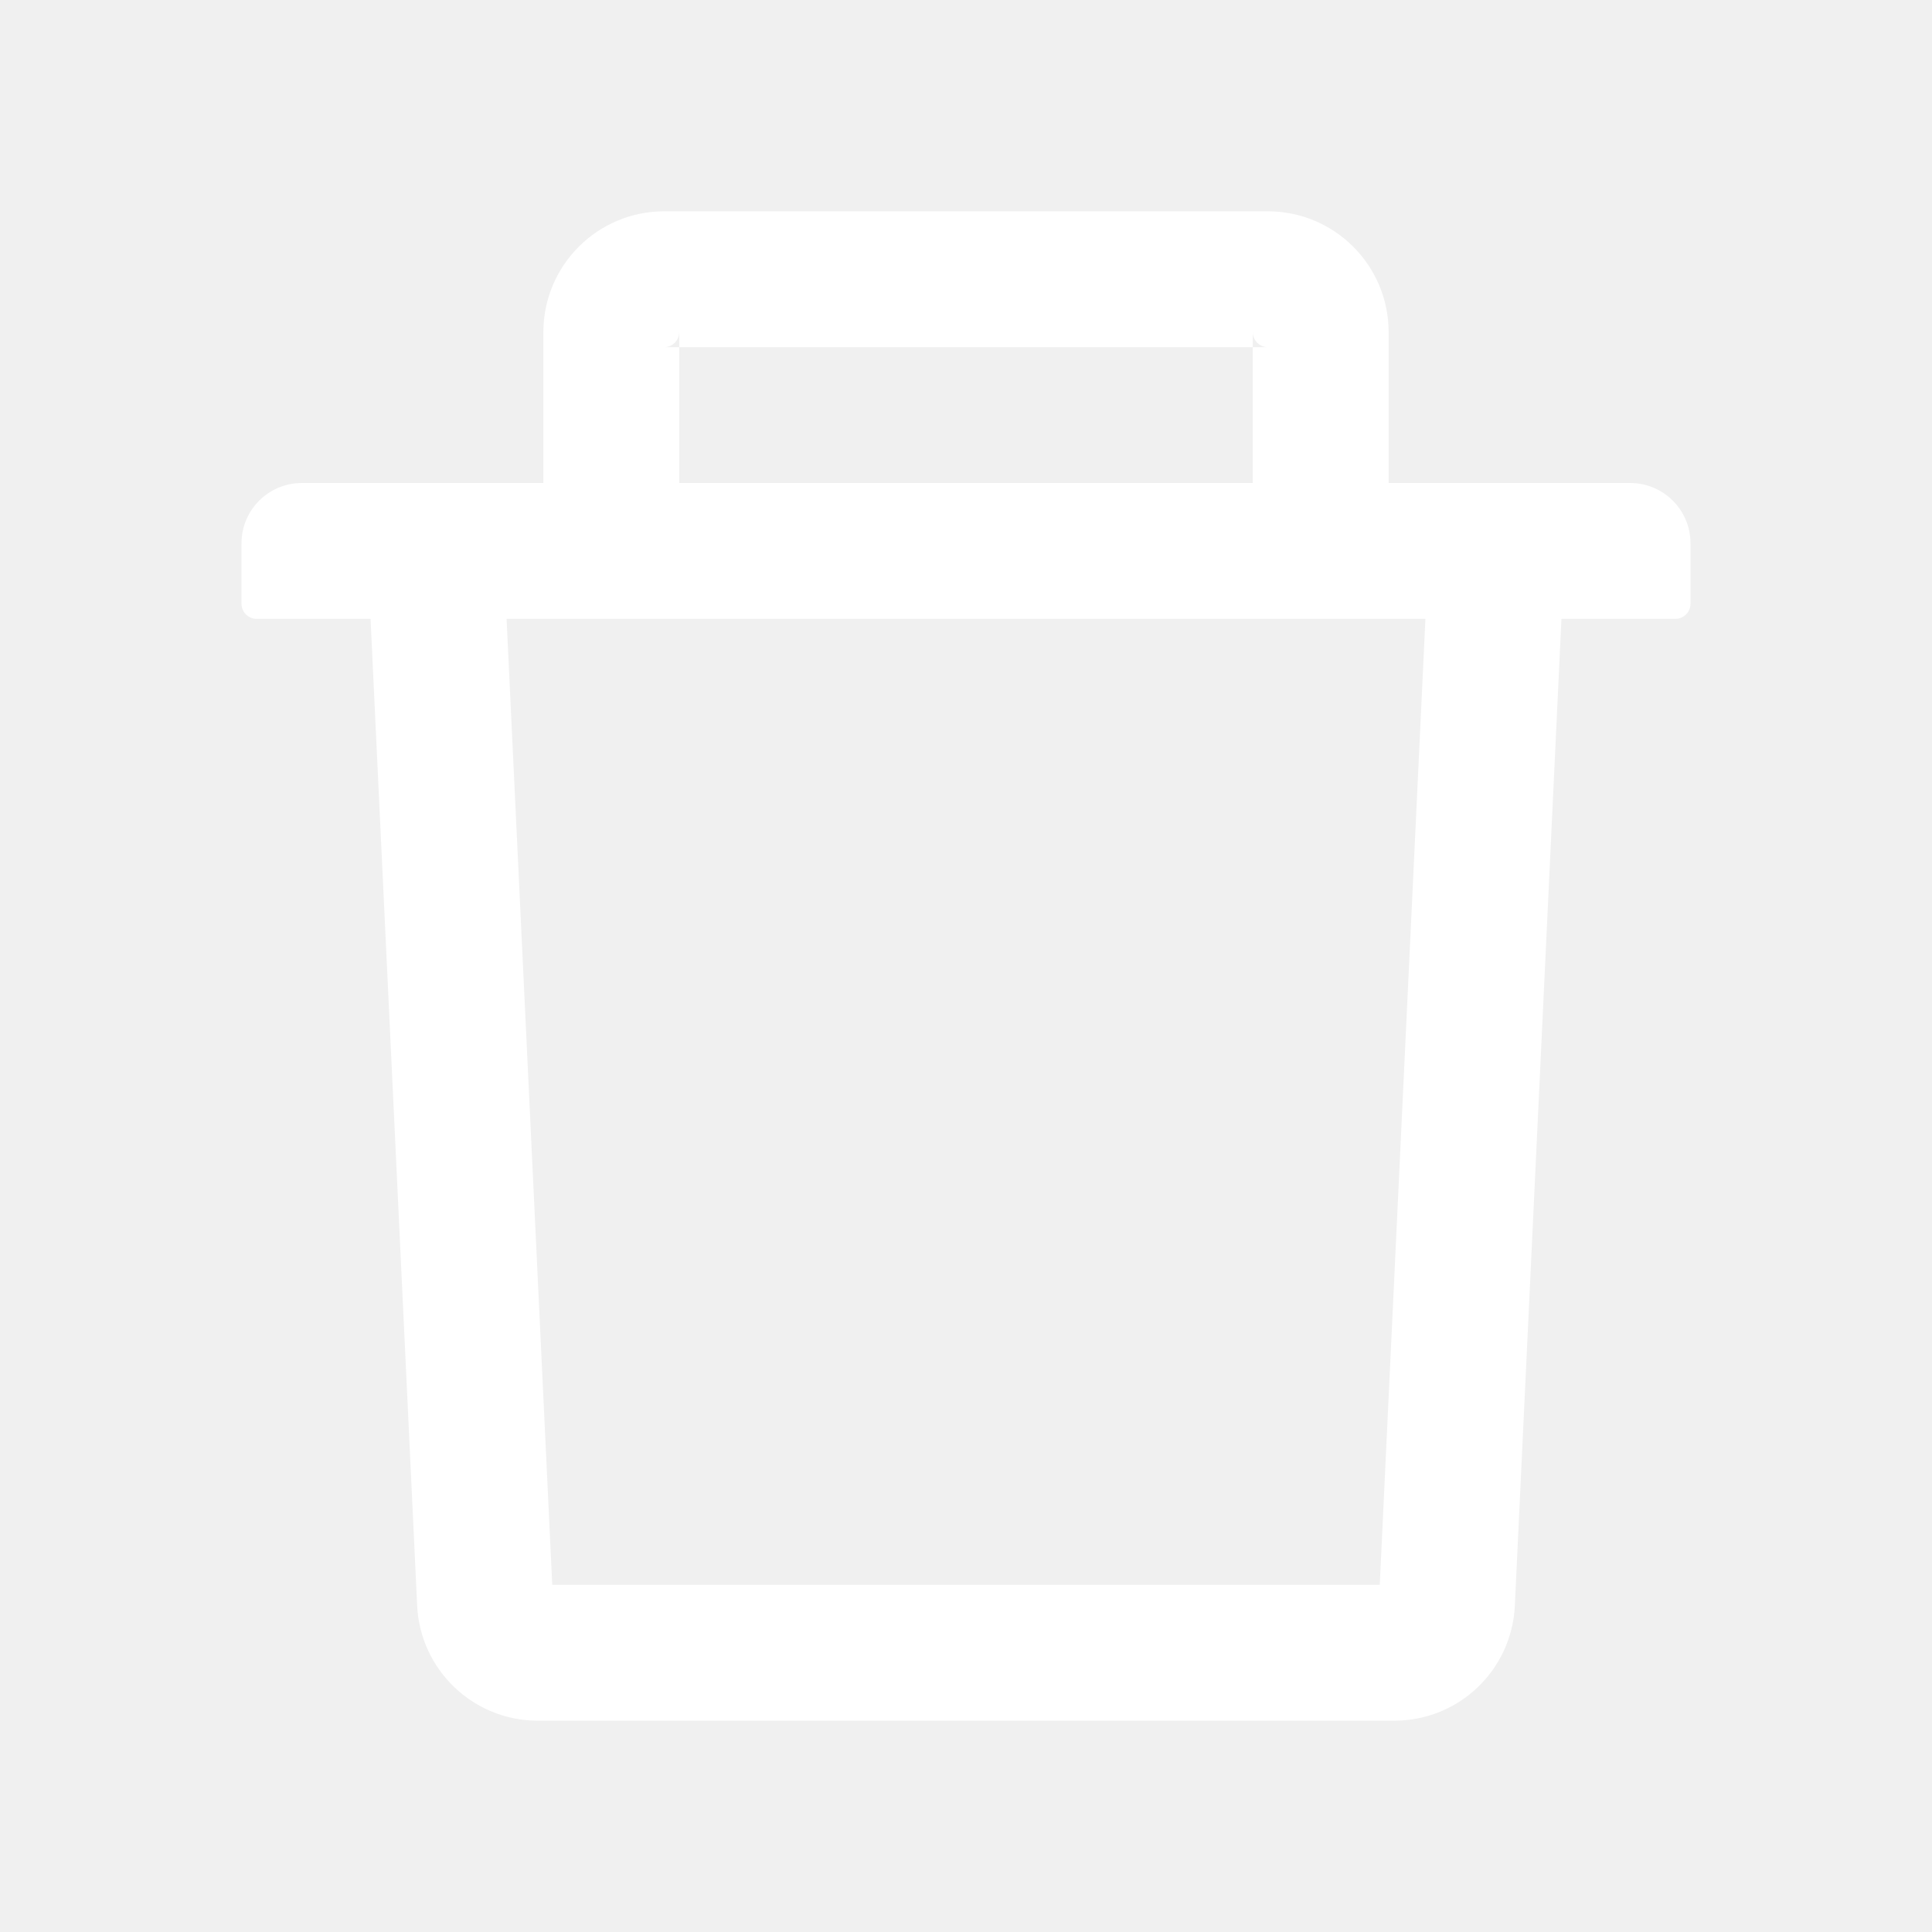
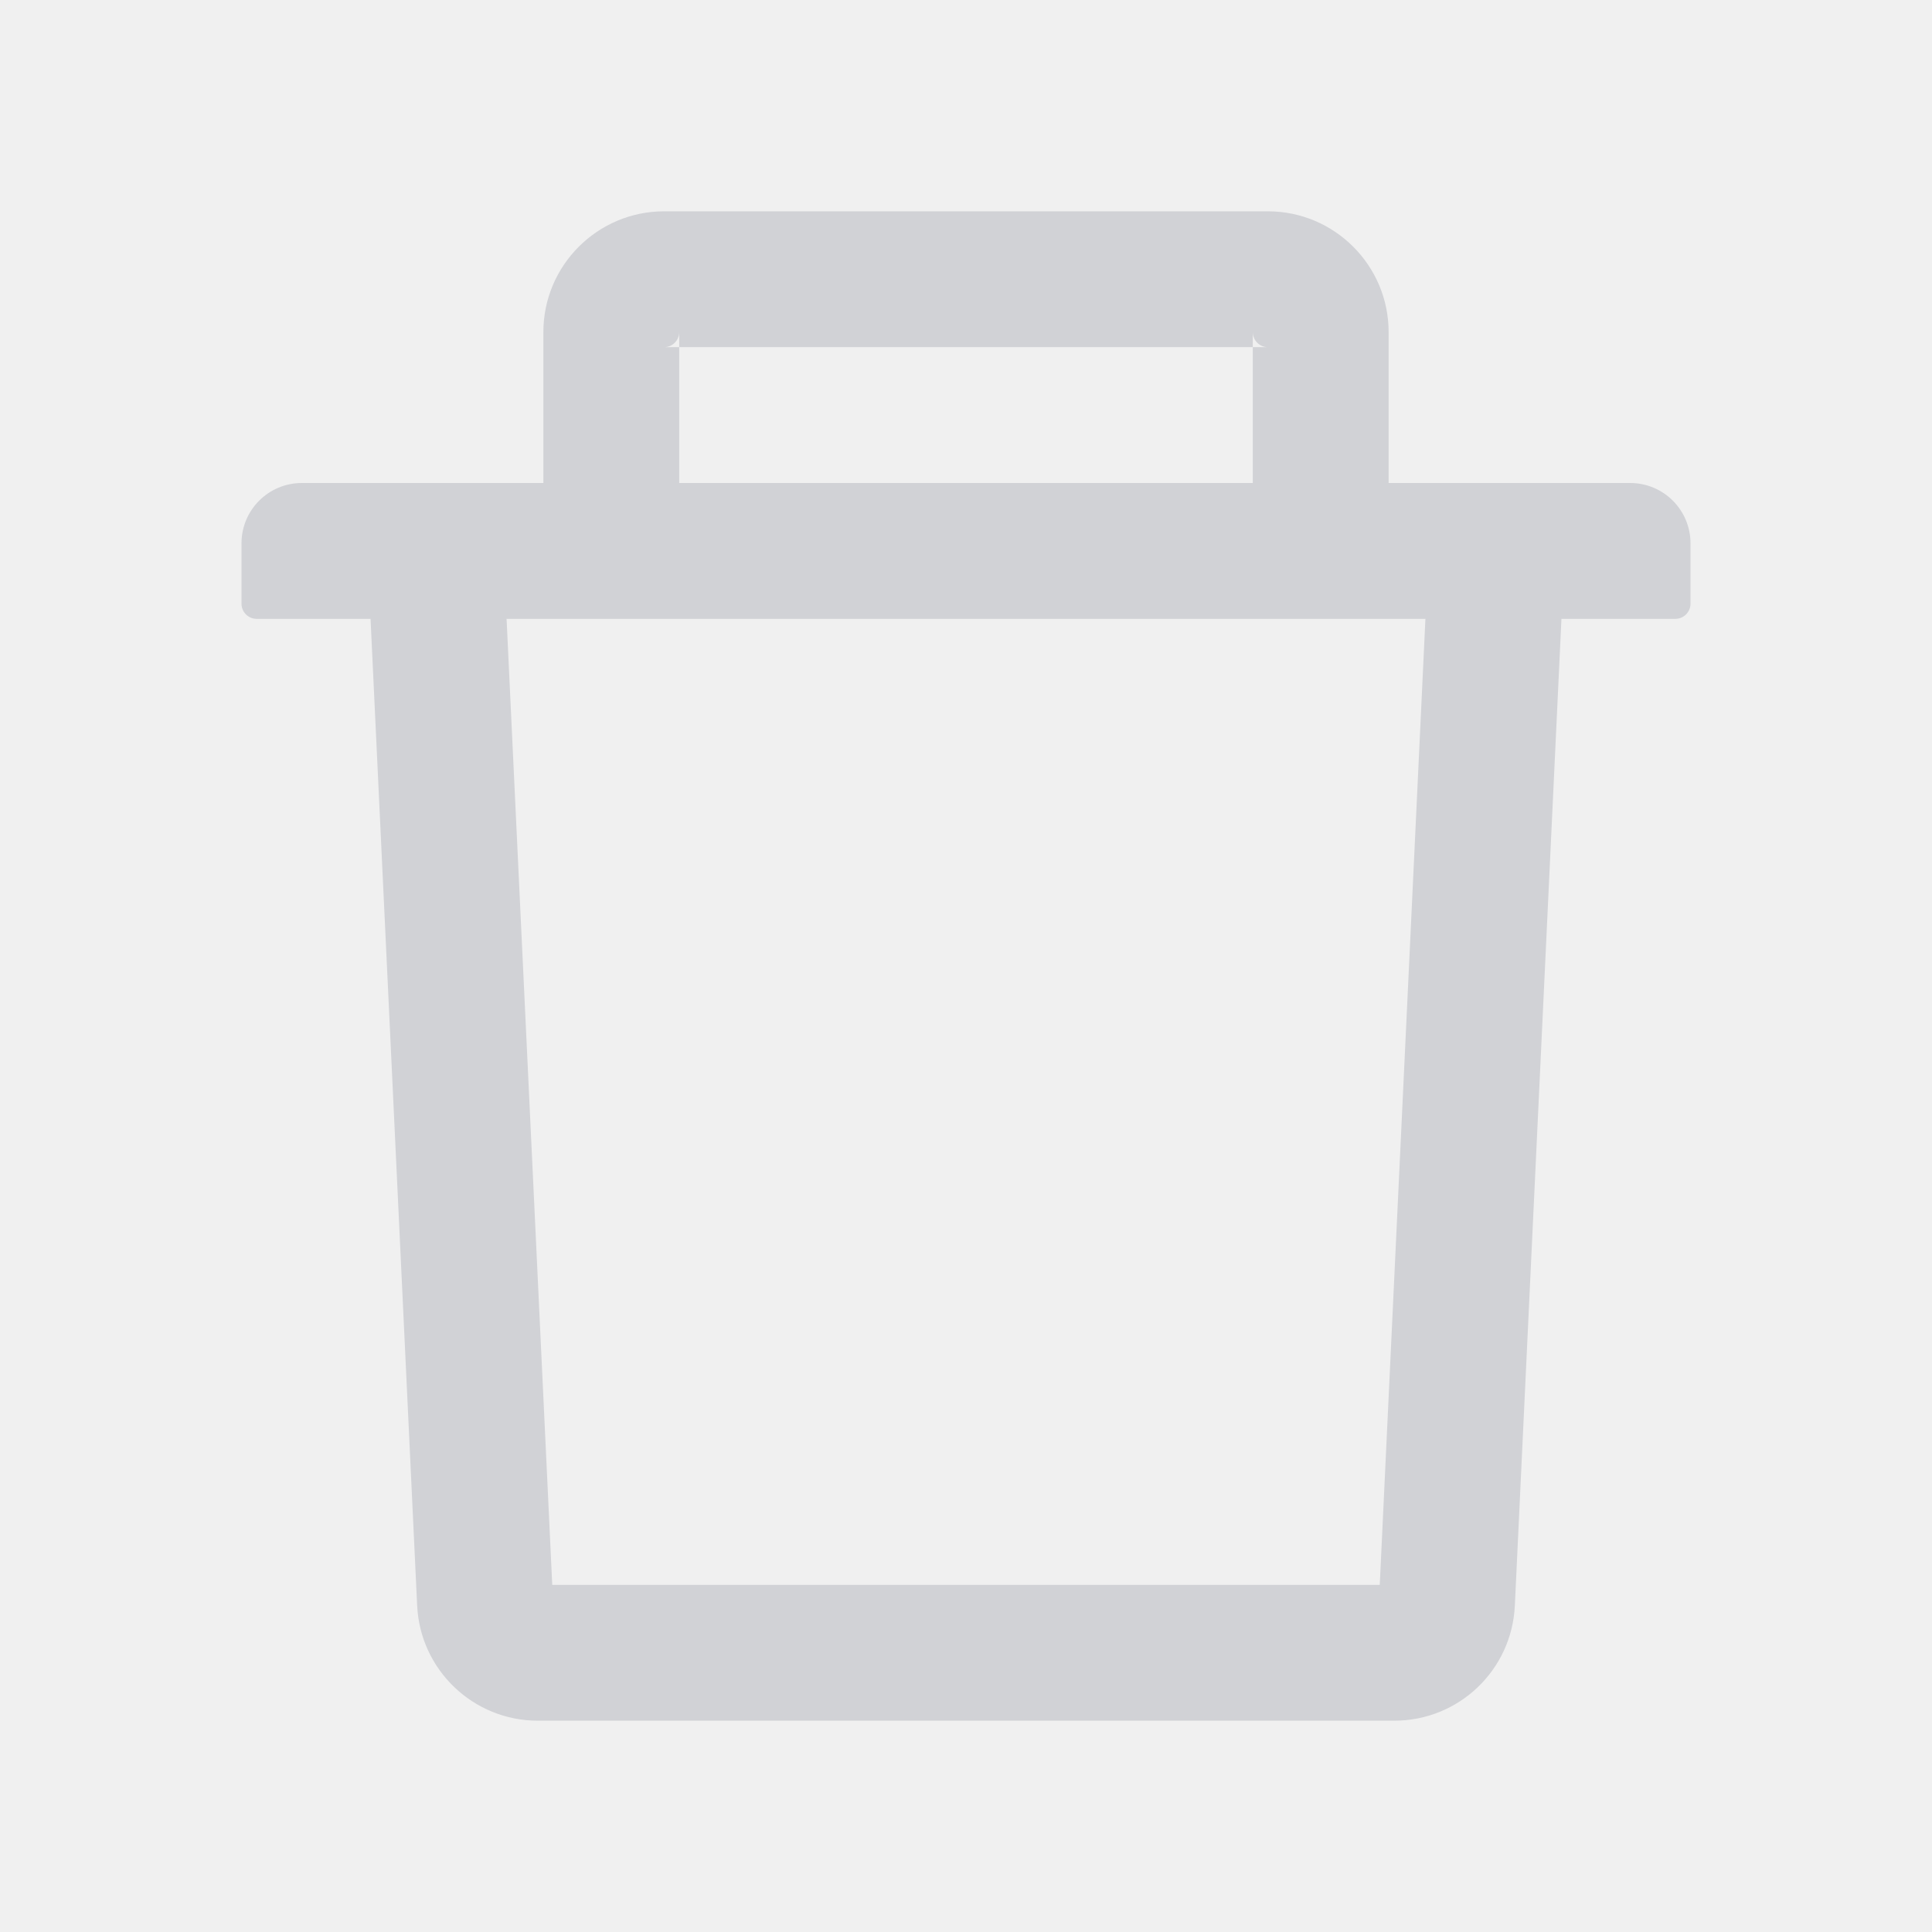
<svg xmlns="http://www.w3.org/2000/svg" aria-hidden="true" role="img" width="16" height="16" preserveAspectRatio="xMidYMid meet" viewBox="0 0 1024 1024">
-   <path fill="white" d="M360 184h-8c4.4 0 8-3.6 8-8v8h304v-8c0 4.4 3.6 8 8 8h-8v72h72v-80c0-35.3-28.7-64-64-64H352c-35.3 0-64 28.7-64 64v80h72v-72zm504 72H160c-17.7 0-32 14.3-32 32v32c0 4.4 3.6 8 8 8h60.4l24.7 523c1.6 34.1 29.8 61 63.9 61h454c34.2 0 62.3-26.8 63.9-61l24.7-523H888c4.4 0 8-3.6 8-8v-32c0-17.7-14.3-32-32-32zM731.3 840H292.7l-24.2-512h487l-24.2 512z" />
+   <path fill="#d1d2d6" d="M360 184h-8c4.4 0 8-3.6 8-8v8h304v-8c0 4.4 3.6 8 8 8h-8v72h72v-80c0-35.3-28.7-64-64-64H352c-35.3 0-64 28.7-64 64v80h72v-72zm504 72H160c-17.7 0-32 14.3-32 32v32c0 4.4 3.6 8 8 8h60.4l24.7 523c1.6 34.1 29.8 61 63.9 61h454c34.2 0 62.3-26.8 63.9-61l24.7-523H888c4.4 0 8-3.6 8-8v-32c0-17.7-14.3-32-32-32zM731.3 840H292.7l-24.2-512h487l-24.2 512z" />
</svg>
